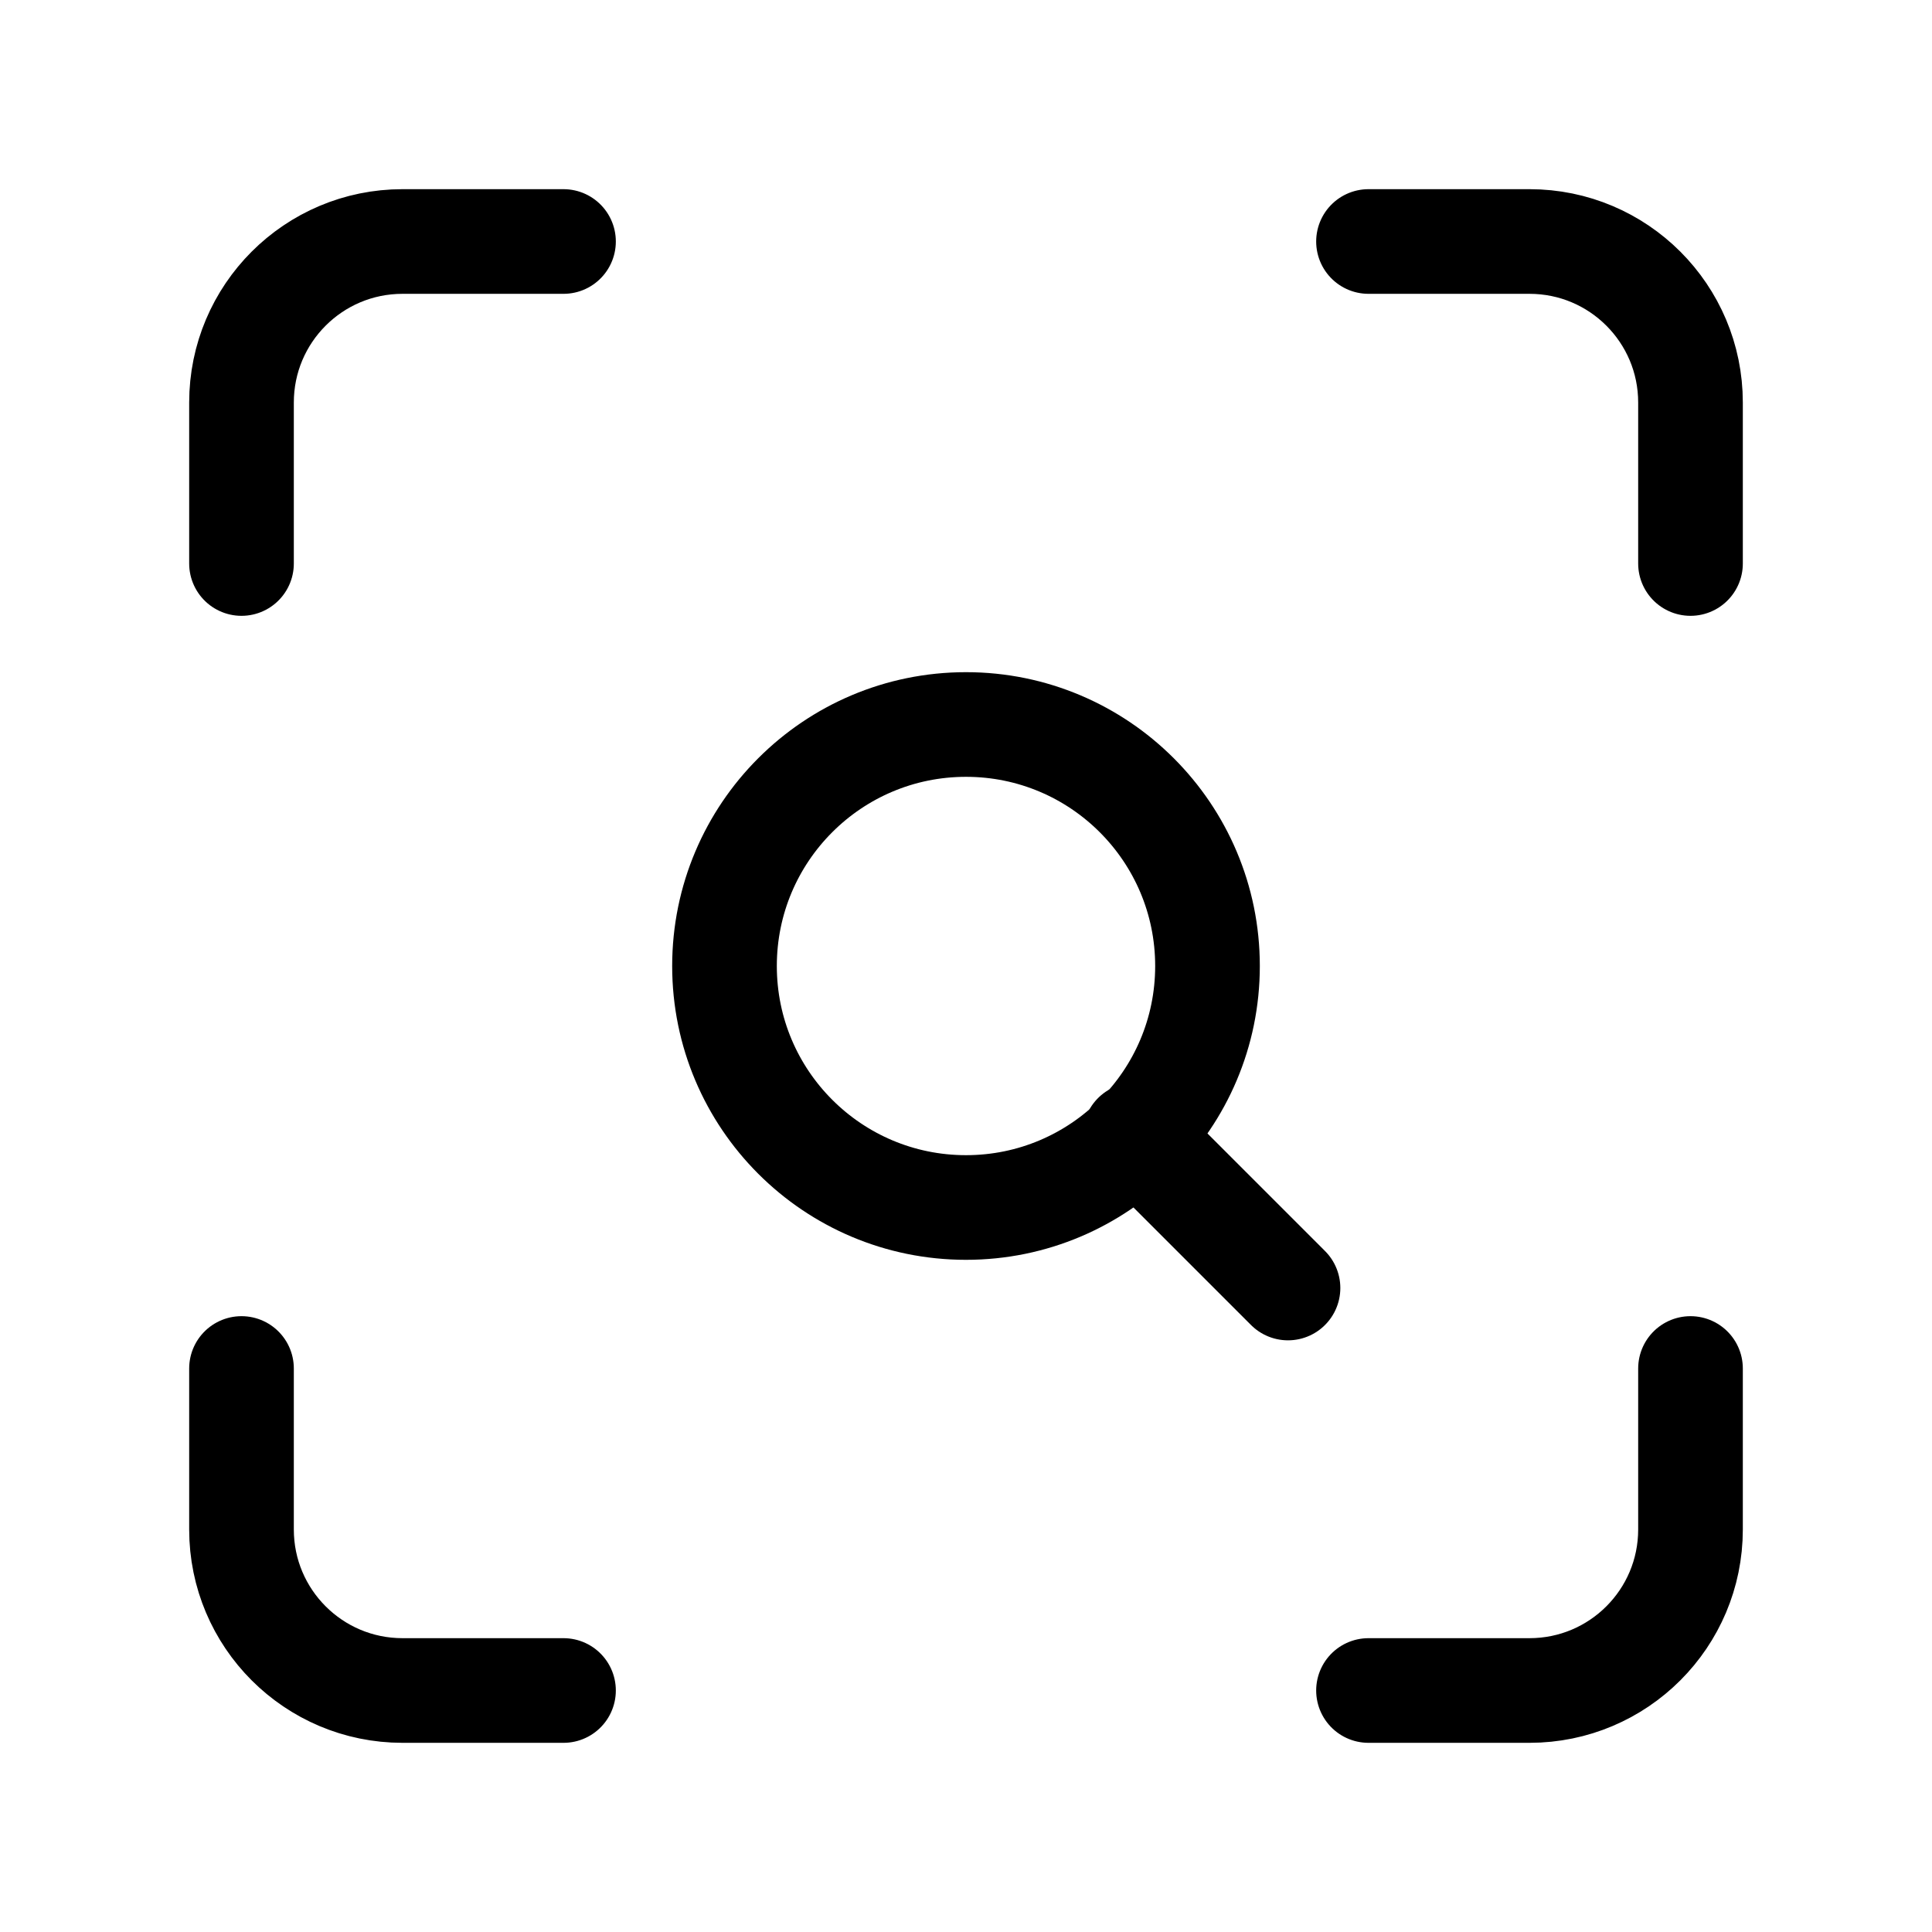
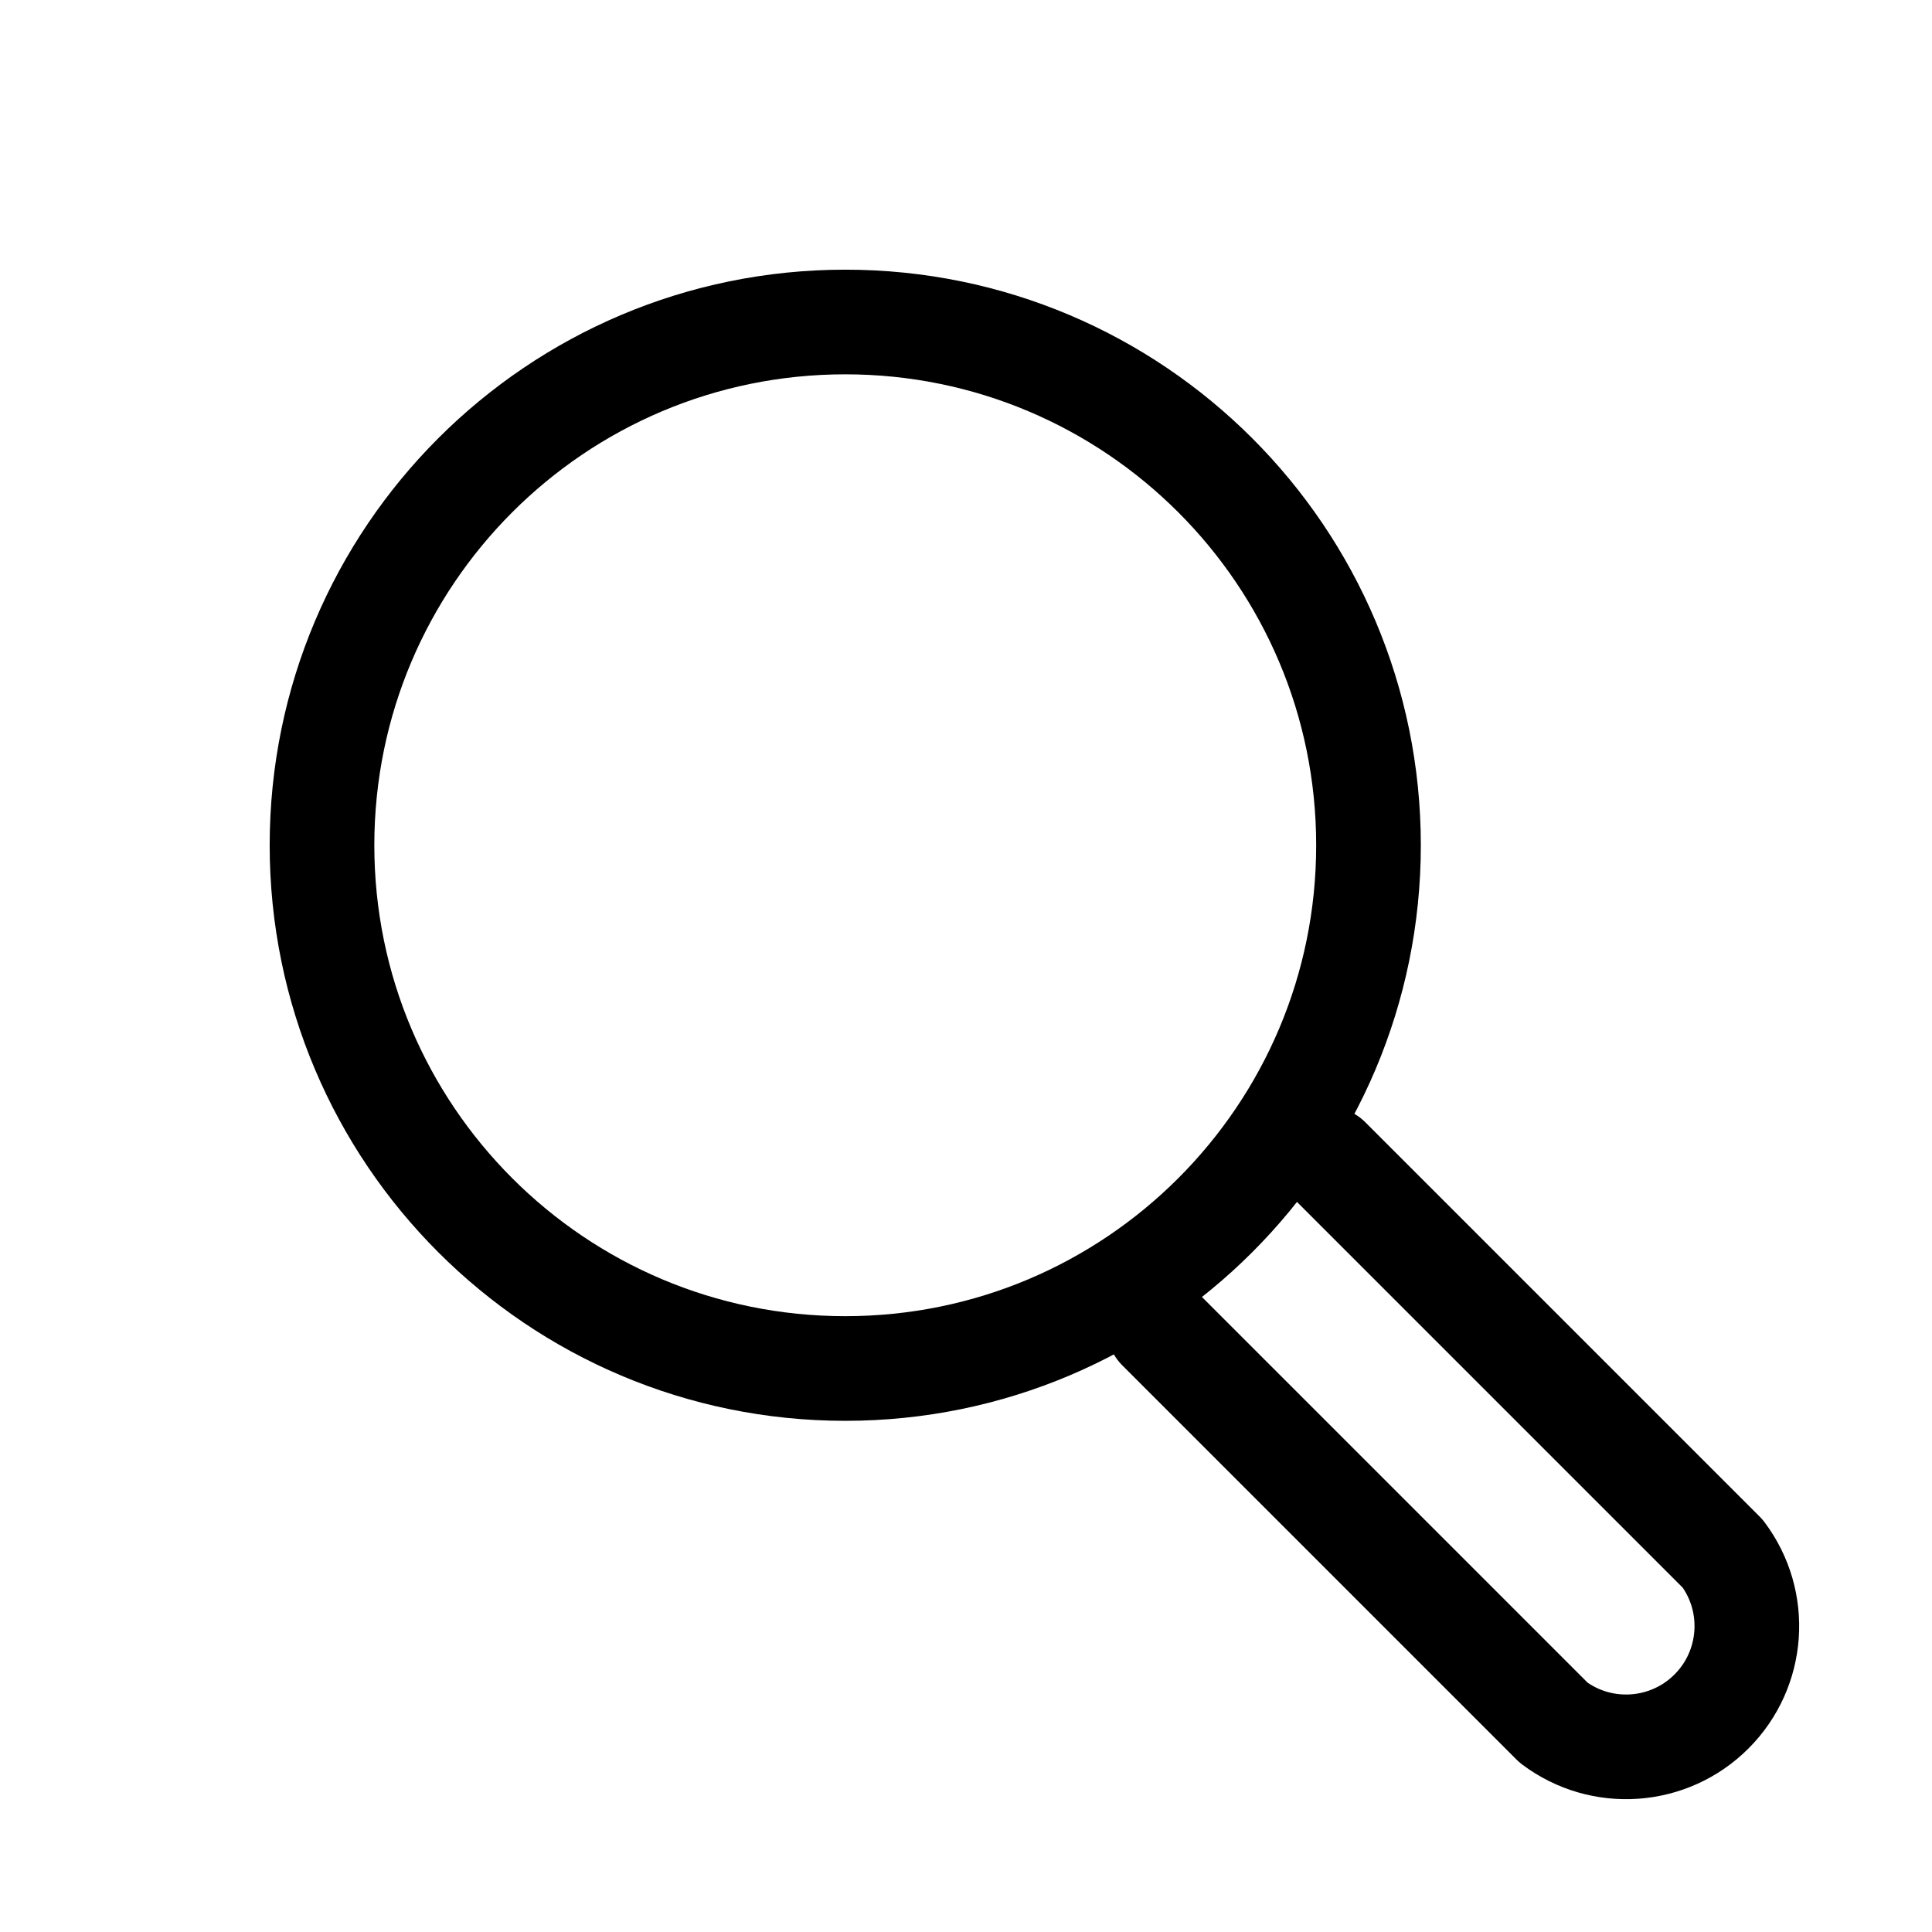
<svg xmlns="http://www.w3.org/2000/svg" width="24" height="24" viewBox="0 0 24 24" fill="none" stroke="currentColor" stroke-width="1.3" stroke-linecap="round" stroke-linejoin="round">
-   <path d="M3 7V5a2 2 0 0 1 2-2h2" />
-   <path d="M17 3h2a2 2 0 0 1 2 2v2" />
-   <path d="M21 17v2a2 2 0 0 1-2 2h-2" />
-   <path d="M7 21H5a2 2 0 0 1-2-2v-2" />
-   <circle cx="12" cy="12" r="3" />
-   <path d="m16 16-1.9-1.9" />
+   <circle cx="10.5" cy="10.5" r="6.5" />
+   <path d="M14.4 16.5 L19.3 21.4 a1.5 1.5 0 0 0 2.1-2.1 L16.5 14.4" />
</svg>
